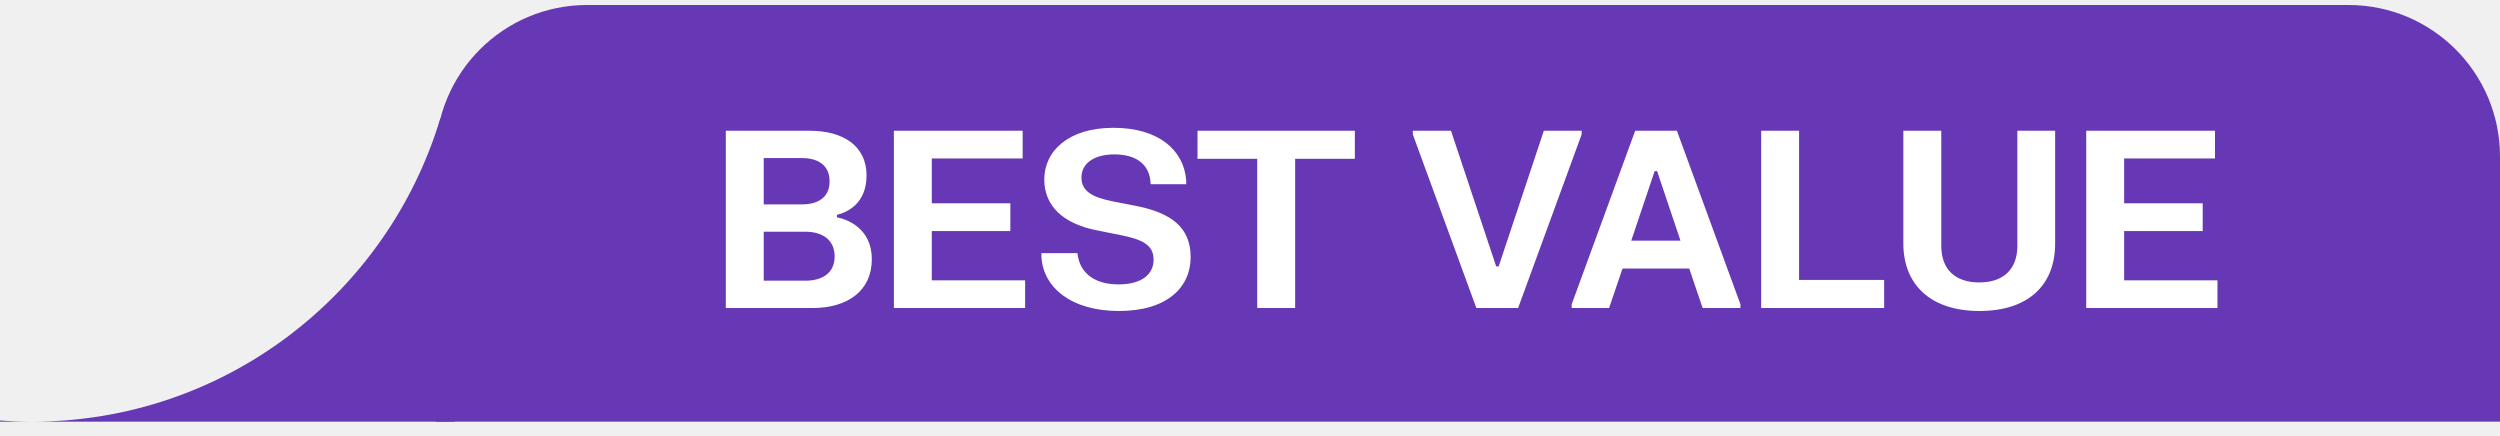
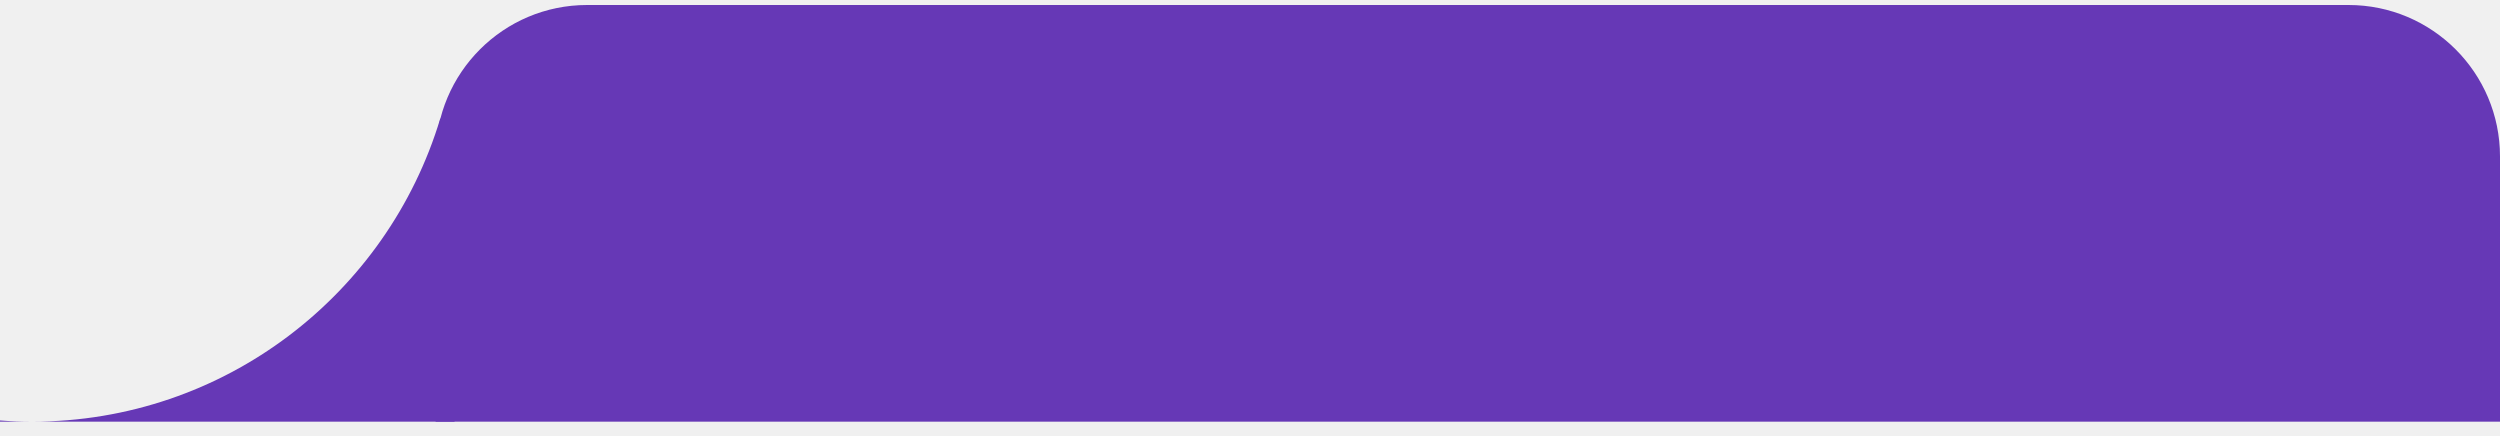
<svg xmlns="http://www.w3.org/2000/svg" width="132" height="23" viewBox="0 0 132 23" fill="none">
  <path d="M0 22.201C0.561 22.243 1.128 22.264 1.699 22.264H0V22.201ZM24 22.264H1.699C11.866 22.264 20.455 15.521 23.244 6.264H24V22.264Z" fill="#6638B6" />
  <path d="M23 8.264C23 3.846 26.582 0.264 31 0.264H124C128.418 0.264 132 3.846 132 8.264V22.264H23V8.264Z" fill="#6638B6" />
-   <path d="M38.323 16.264V6.904H42.769C44.505 6.904 45.753 7.697 45.753 9.257C45.753 10.778 44.706 11.214 44.193 11.344V11.474C44.804 11.597 46.032 12.098 46.032 13.684C46.032 15.367 44.739 16.264 42.906 16.264H38.323ZM42.353 8.347H40.325V10.791H42.353C43.205 10.791 43.809 10.408 43.803 9.569C43.803 8.731 43.198 8.347 42.353 8.347ZM42.516 12.234H40.325V14.821H42.516C43.4 14.821 44.069 14.431 44.069 13.541C44.069 12.644 43.4 12.234 42.516 12.234ZM47.197 16.264V6.904H53.996V8.367H49.199V10.733H53.346V12.202H49.199V14.802H54.126V16.264H47.197ZM55.138 9.472C55.138 7.996 56.386 6.748 58.791 6.748C61.196 6.748 62.515 7.944 62.632 9.53V9.725H60.754C60.721 8.594 59.889 8.152 58.836 8.152C57.77 8.152 57.101 8.627 57.101 9.368C57.101 10.115 57.705 10.414 58.706 10.622L60.032 10.882C61.794 11.24 62.866 11.974 62.866 13.573C62.866 15.179 61.618 16.42 59.083 16.42C56.555 16.42 55.079 15.179 54.988 13.56V13.365H56.886C57.016 14.503 57.887 15.016 59.064 15.016C60.253 15.016 60.91 14.503 60.91 13.71C60.91 12.923 60.299 12.644 59.213 12.423L57.887 12.156C56.178 11.812 55.138 10.915 55.138 9.472ZM63.229 8.386V6.904H71.536V8.386H68.384V16.264H66.382V8.386H63.229ZM74.598 7.099V6.904H76.613L78.999 14.067H79.129L81.514 6.904H83.51V7.099L80.156 16.264H77.952L74.598 7.099ZM84.96 16.264H82.984V16.069L86.338 6.904H88.541L91.895 16.069V16.264H89.9L89.191 14.178H85.668L84.96 16.264ZM87.365 9.036L86.129 12.709H88.73L87.495 9.036H87.365ZM92.989 16.264V6.904H94.991V14.782H99.483V16.264H92.989ZM100.497 12.858V6.904H102.499V12.982C102.499 14.204 103.214 14.912 104.507 14.912C105.794 14.912 106.516 14.204 106.516 12.982V6.904H108.511V12.858C108.511 15.049 107.101 16.42 104.507 16.42C101.959 16.42 100.497 15.049 100.497 12.858ZM110.153 16.264V6.904H116.952V8.367H112.155V10.733H116.302V12.202H112.155V14.802H117.082V16.264H110.153Z" fill="white" />
</svg>
